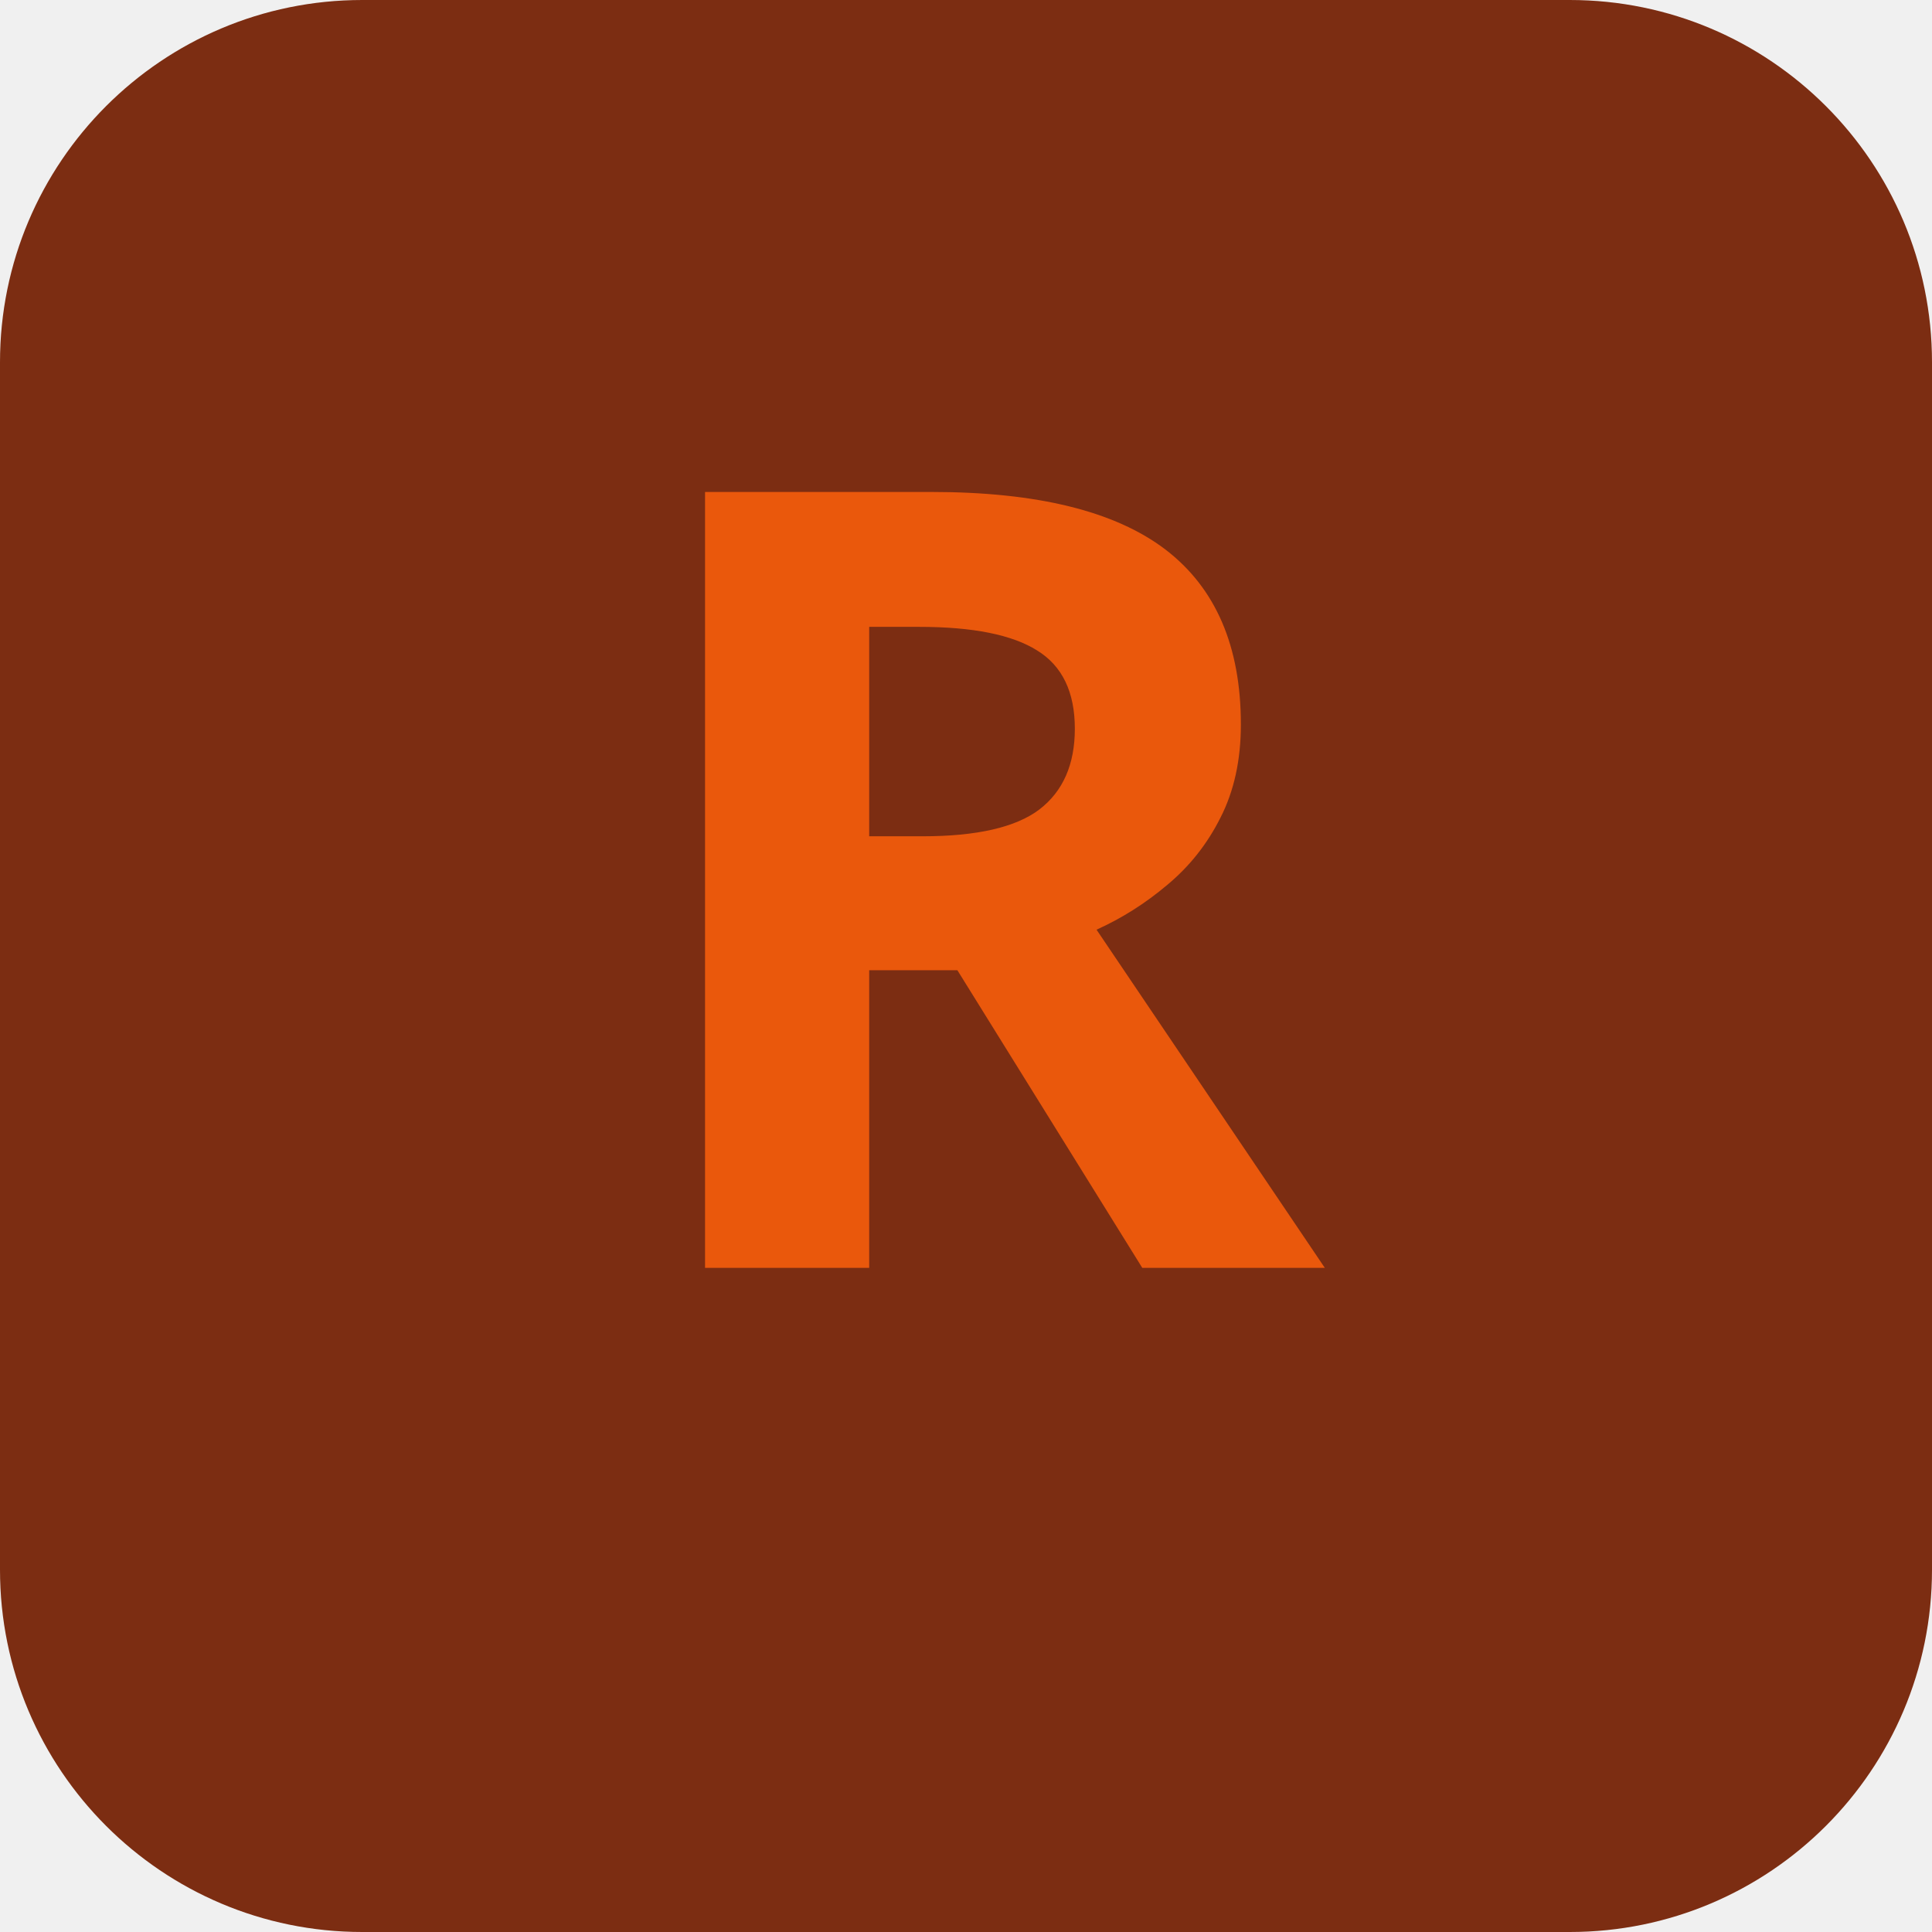
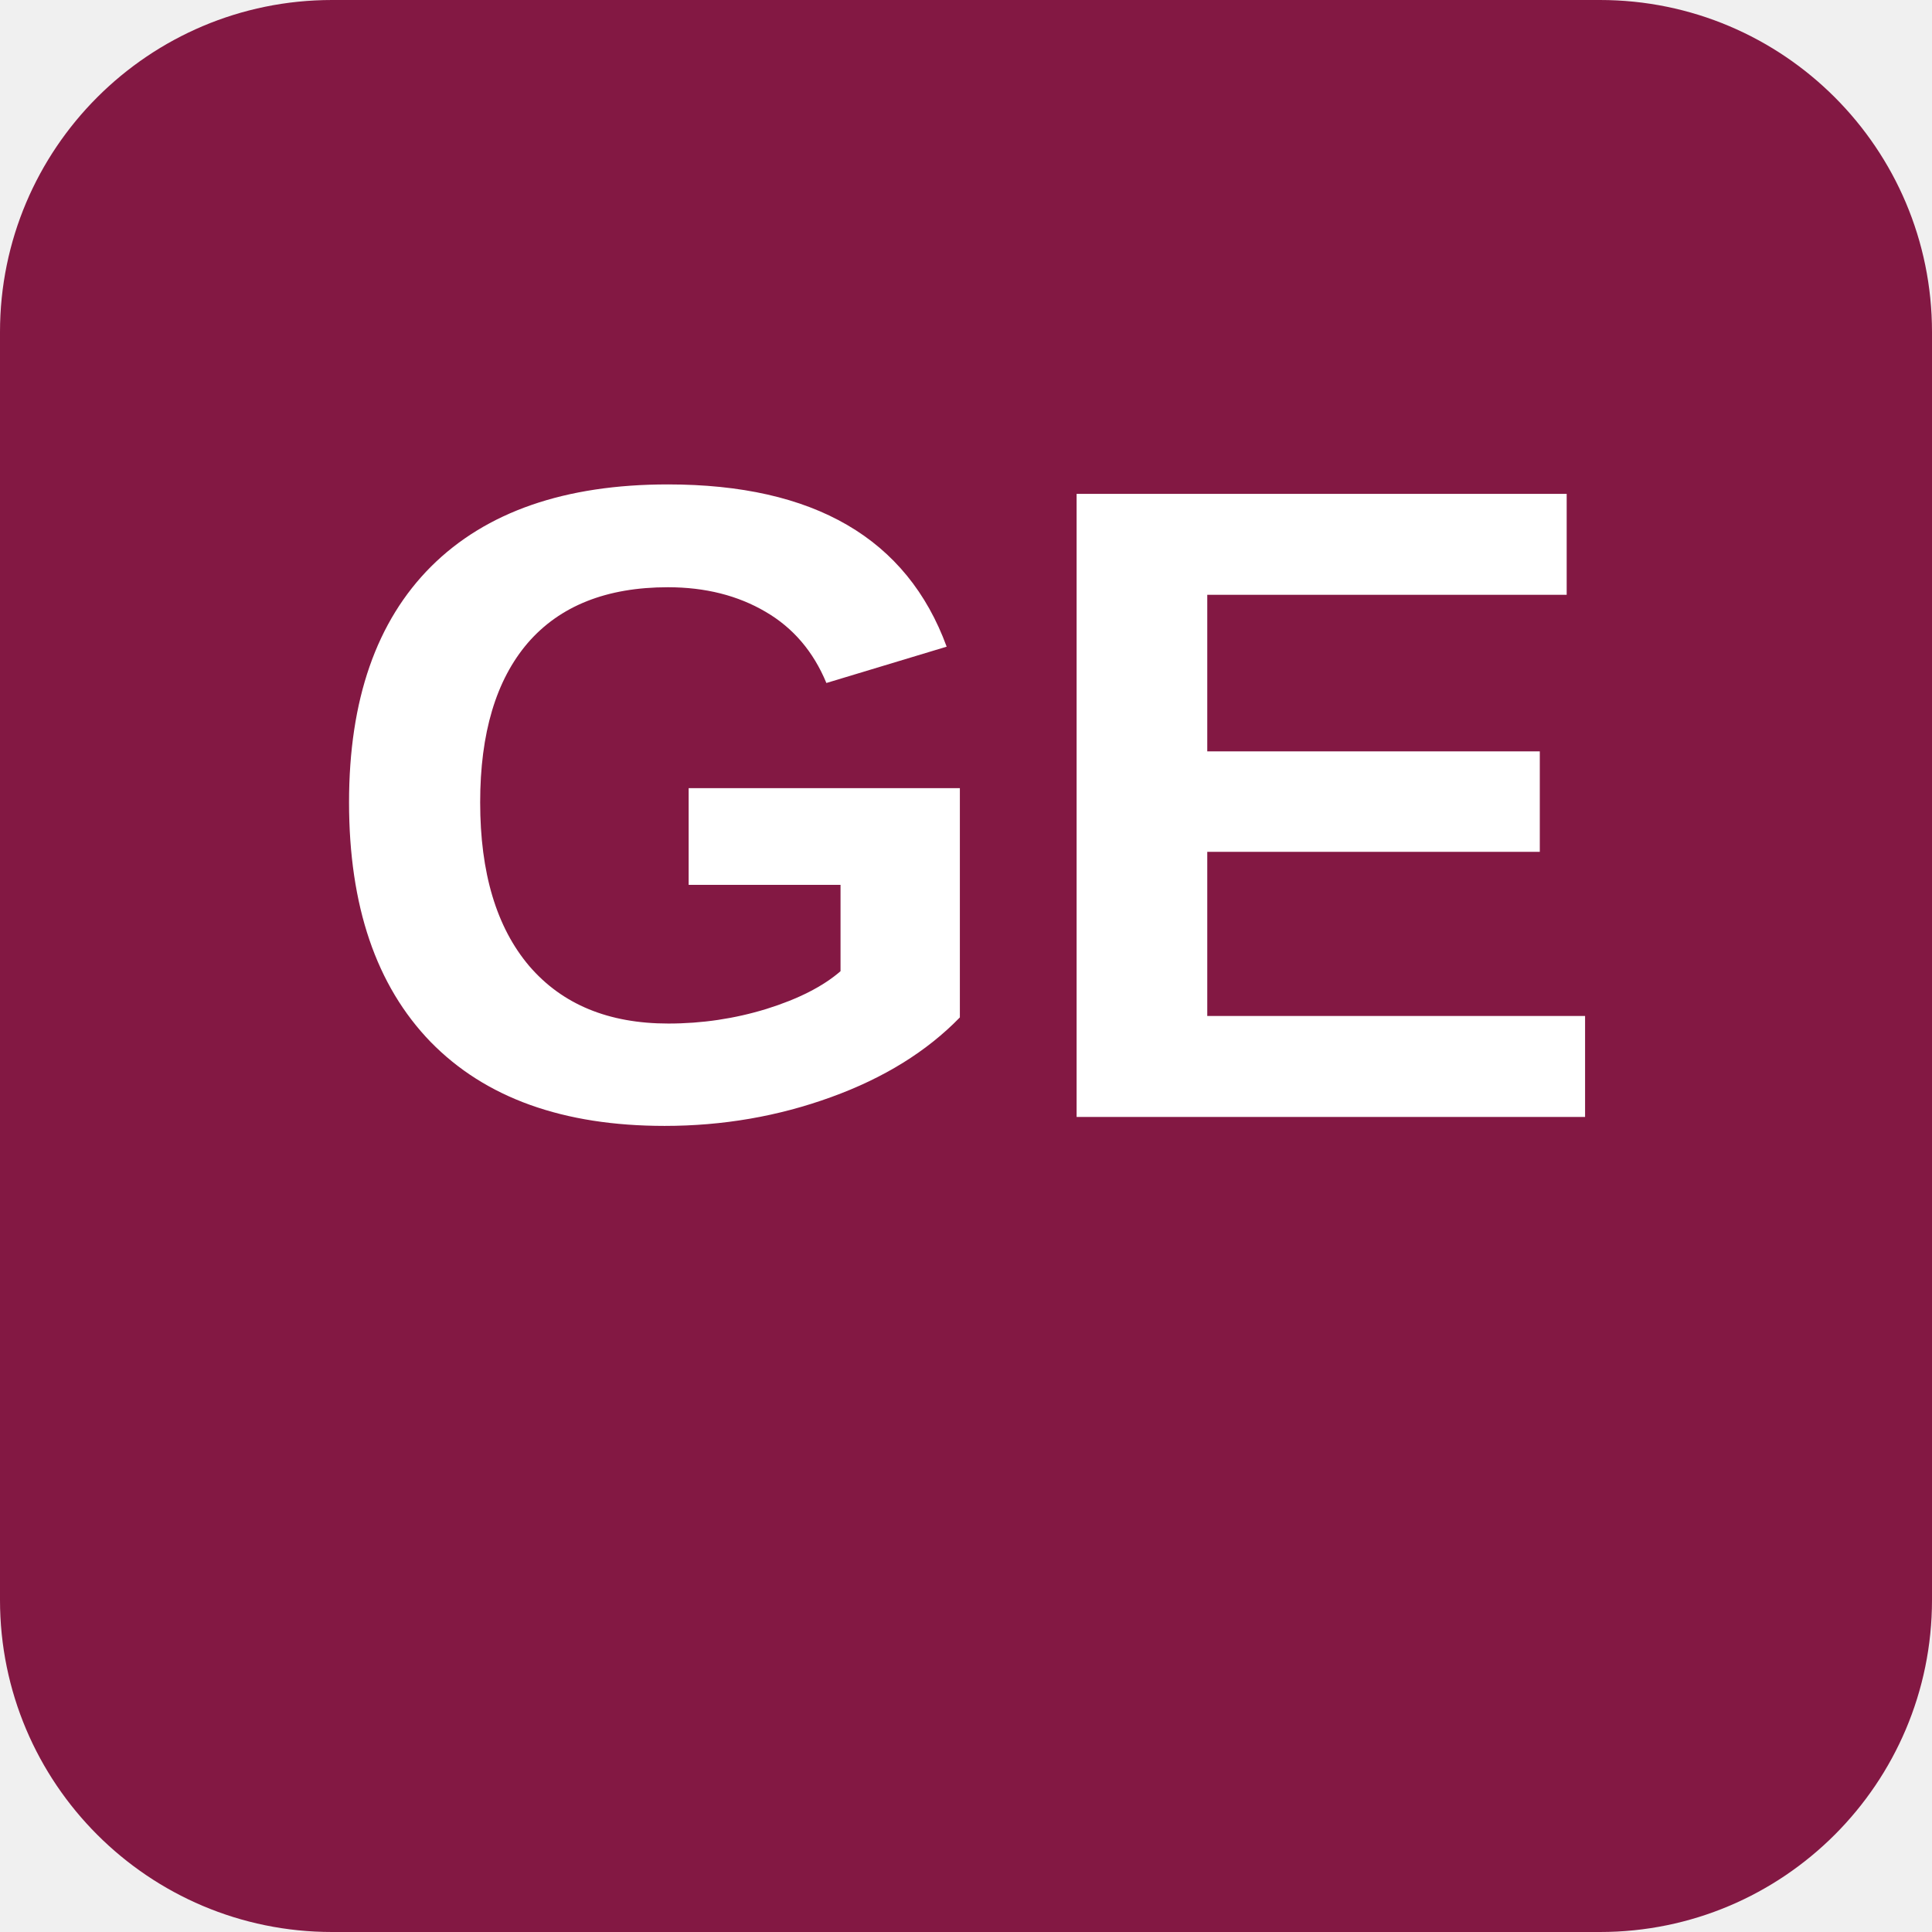
- <svg xmlns="http://www.w3.org/2000/svg" viewBox="0 0 64 64">
-   <rect width="64" height="64" rx="12" fill="#7C2D12" />
-   <text x="32" y="42" font-family="system-ui,sans-serif" font-size="36" font-weight="700" text-anchor="middle" fill="#EA580C">R</text>
+ <svg xmlns="http://www.w3.org/2000/svg" viewBox="0 0 64 64" width="64" height="64">
+   <rect width="64" height="64" rx="11" fill="#831843" />
+   <text x="32" y="37" font-family="Arial,Helvetica,sans-serif" font-size="30" font-weight="800" text-anchor="middle" fill="#FFFFFF">GE</text>
</svg>
